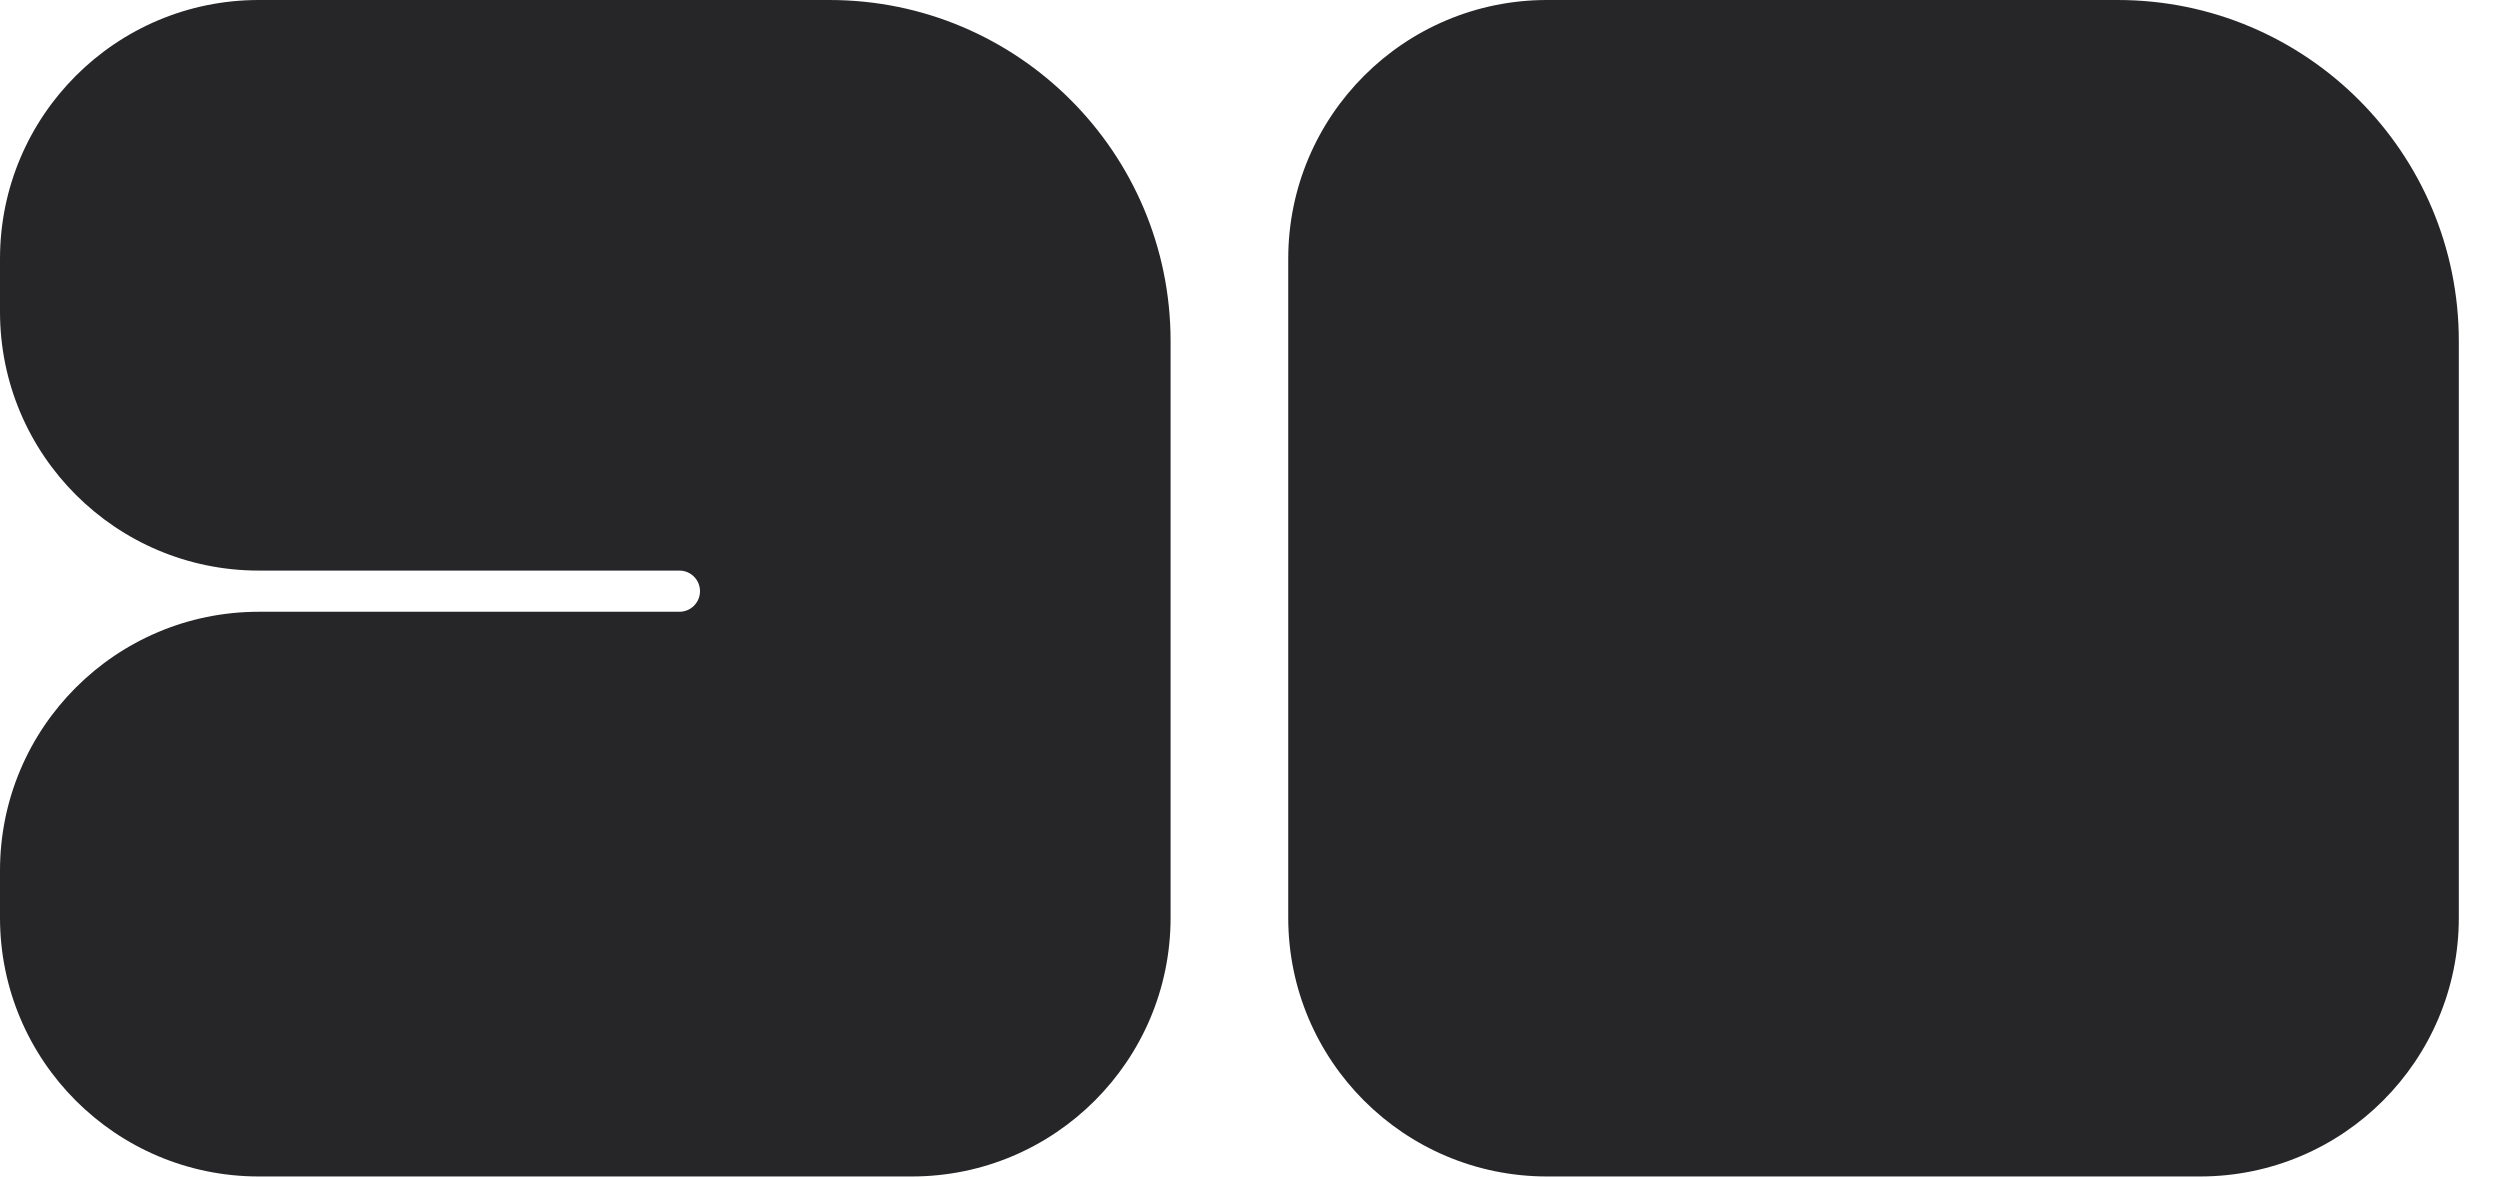
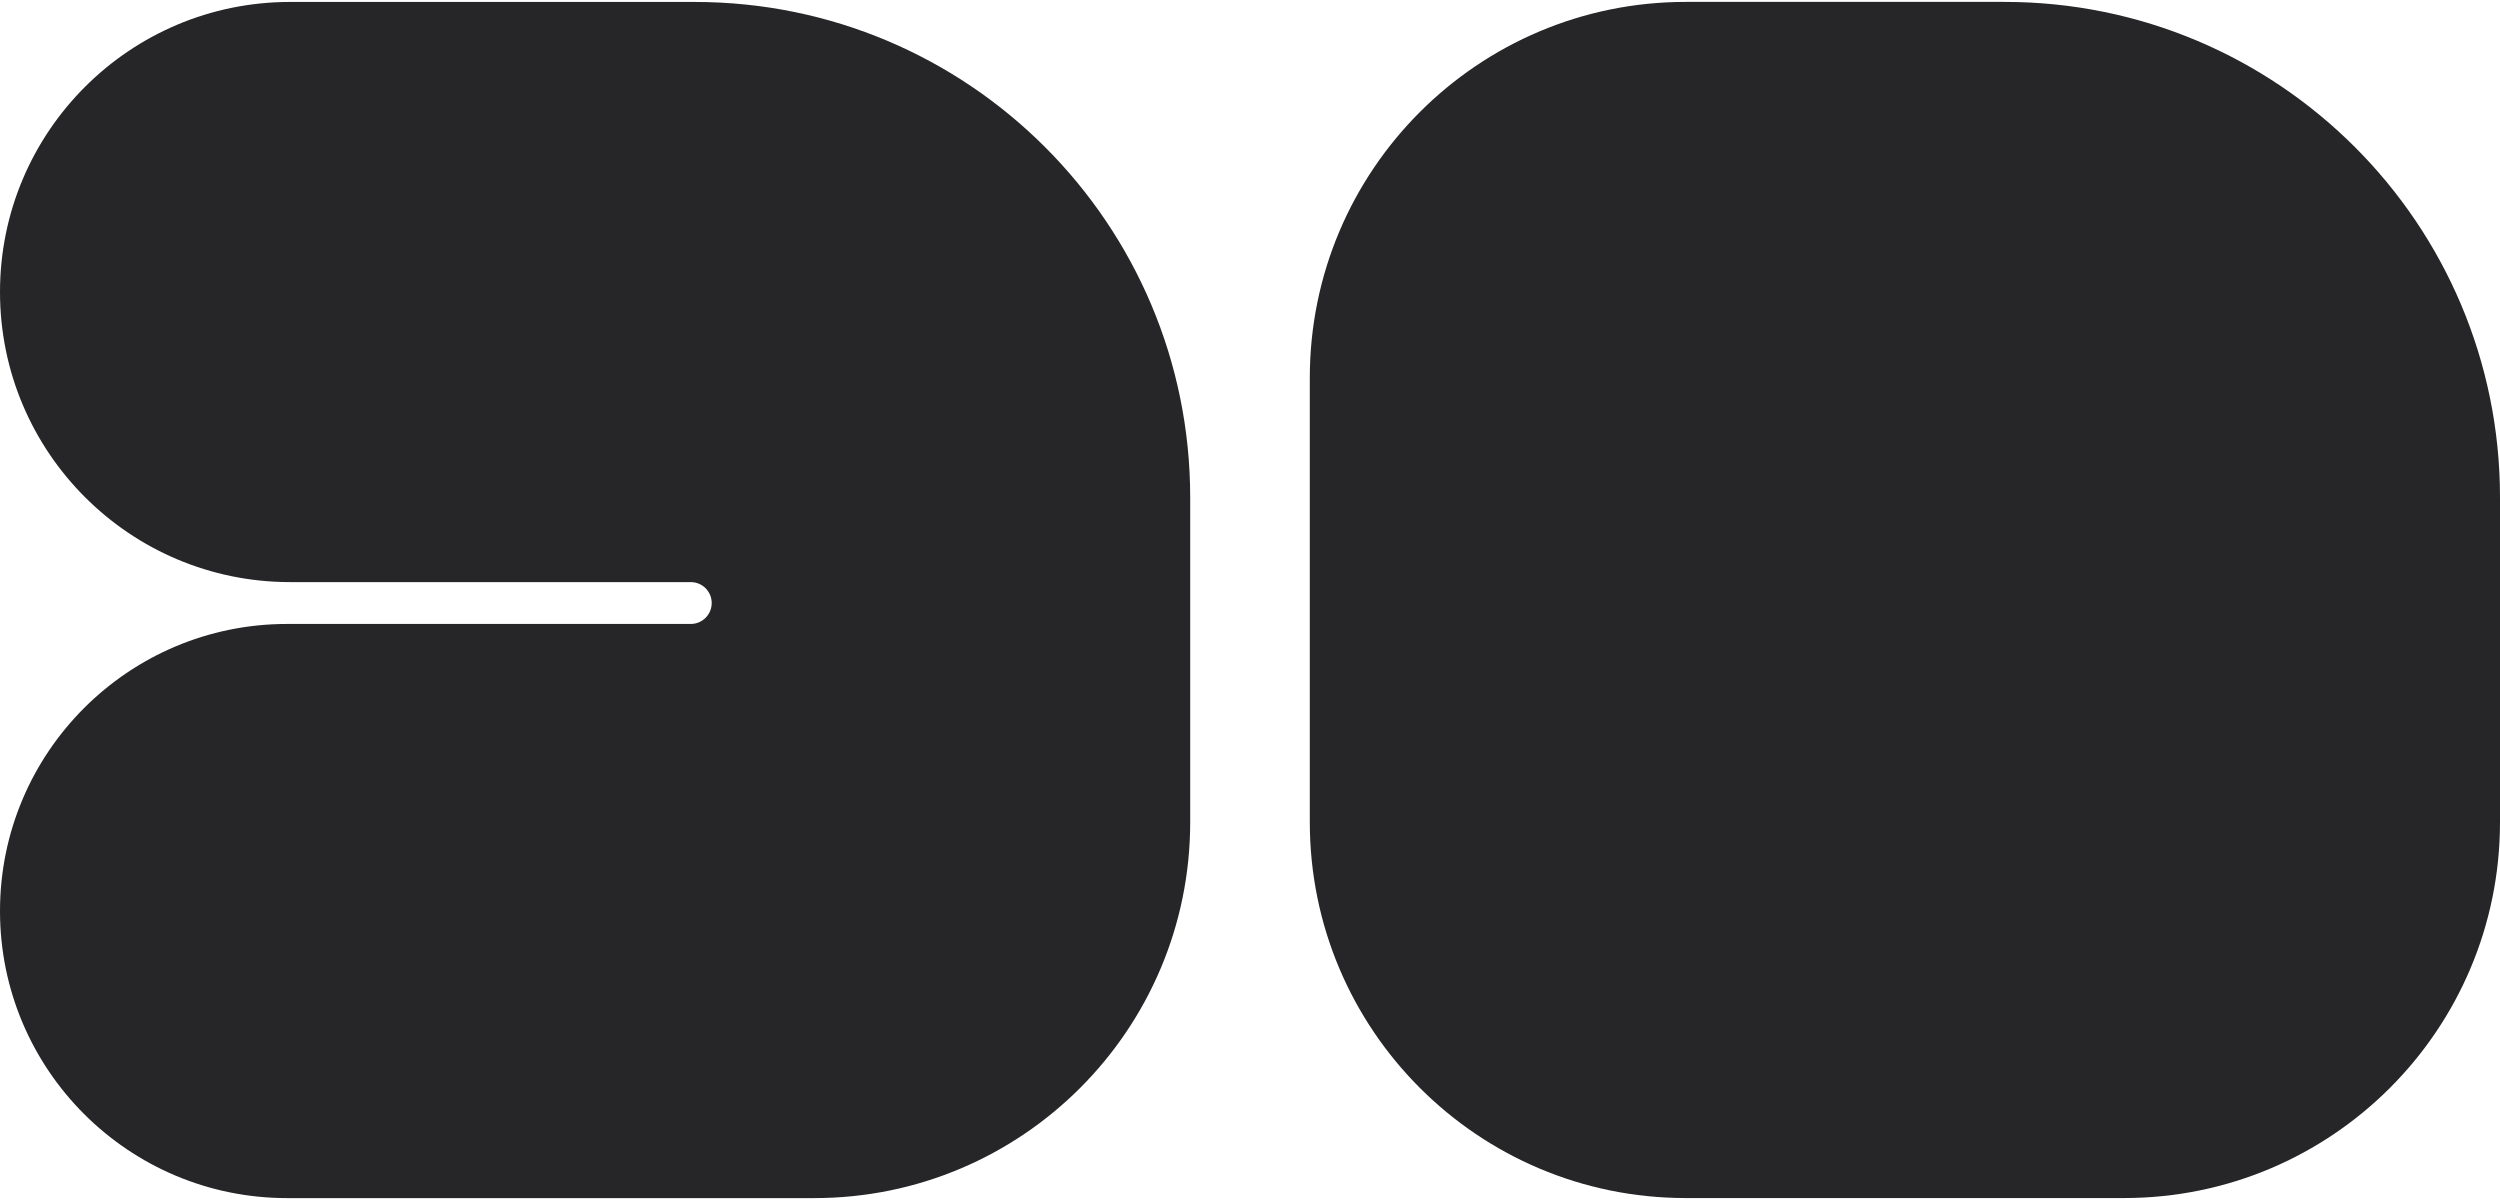
- <svg xmlns="http://www.w3.org/2000/svg" width="51" height="24" viewBox="0 0 51 24" fill="none">
-   <path d="M0 6.36V5.28C0 2.364 2.364 0 5.28 0H16.92C20.764 0 23.88 3.116 23.88 6.96V18.72C23.88 21.636 21.516 24 18.6 24H5.28C2.364 24 0 21.636 0 18.72V17.76C0 14.844 2.364 12.48 5.28 12.48H13.86C14.092 12.48 14.28 12.292 14.28 12.06C14.28 11.828 14.092 11.64 13.86 11.64H5.28C2.364 11.64 0 9.276 0 6.36Z" fill="#262528" />
-   <path d="M26.28 11.64V5.28C26.28 2.364 28.644 0 31.56 0H43.2C47.044 0 50.16 3.116 50.16 6.96V18.72C50.16 21.636 47.796 24 44.88 24H31.56C28.644 24 26.28 21.636 26.28 18.72V12.48V11.64Z" fill="#262528" />
+ <svg xmlns="http://www.w3.org/2000/svg" width="50" height="24" viewBox="0 0 50 24" fill="none">
+   <path d="M13.816 11.642H5.801C2.597 11.642 0 9.044 0 5.84C0 2.636 2.597 0.039 5.801 0.039H13.893C19.366 0.039 23.804 4.476 23.804 9.95V16.443C23.804 20.596 20.438 23.962 16.285 23.962H5.742C2.571 23.962 0 21.392 0 18.221C0 15.05 2.571 12.479 5.742 12.479H13.816C14.047 12.479 14.234 12.291 14.234 12.06C14.234 11.829 14.047 11.642 13.816 11.642Z" fill="#262528" />
+   <path d="M26.196 7.557C26.196 3.404 29.562 0.038 33.715 0.038H40.089C45.563 0.038 50 4.475 50 9.949V16.442C50 20.595 46.634 23.961 42.481 23.961H33.715C29.562 23.961 26.196 20.595 26.196 16.442V7.557Z" fill="#262528" />
</svg>
